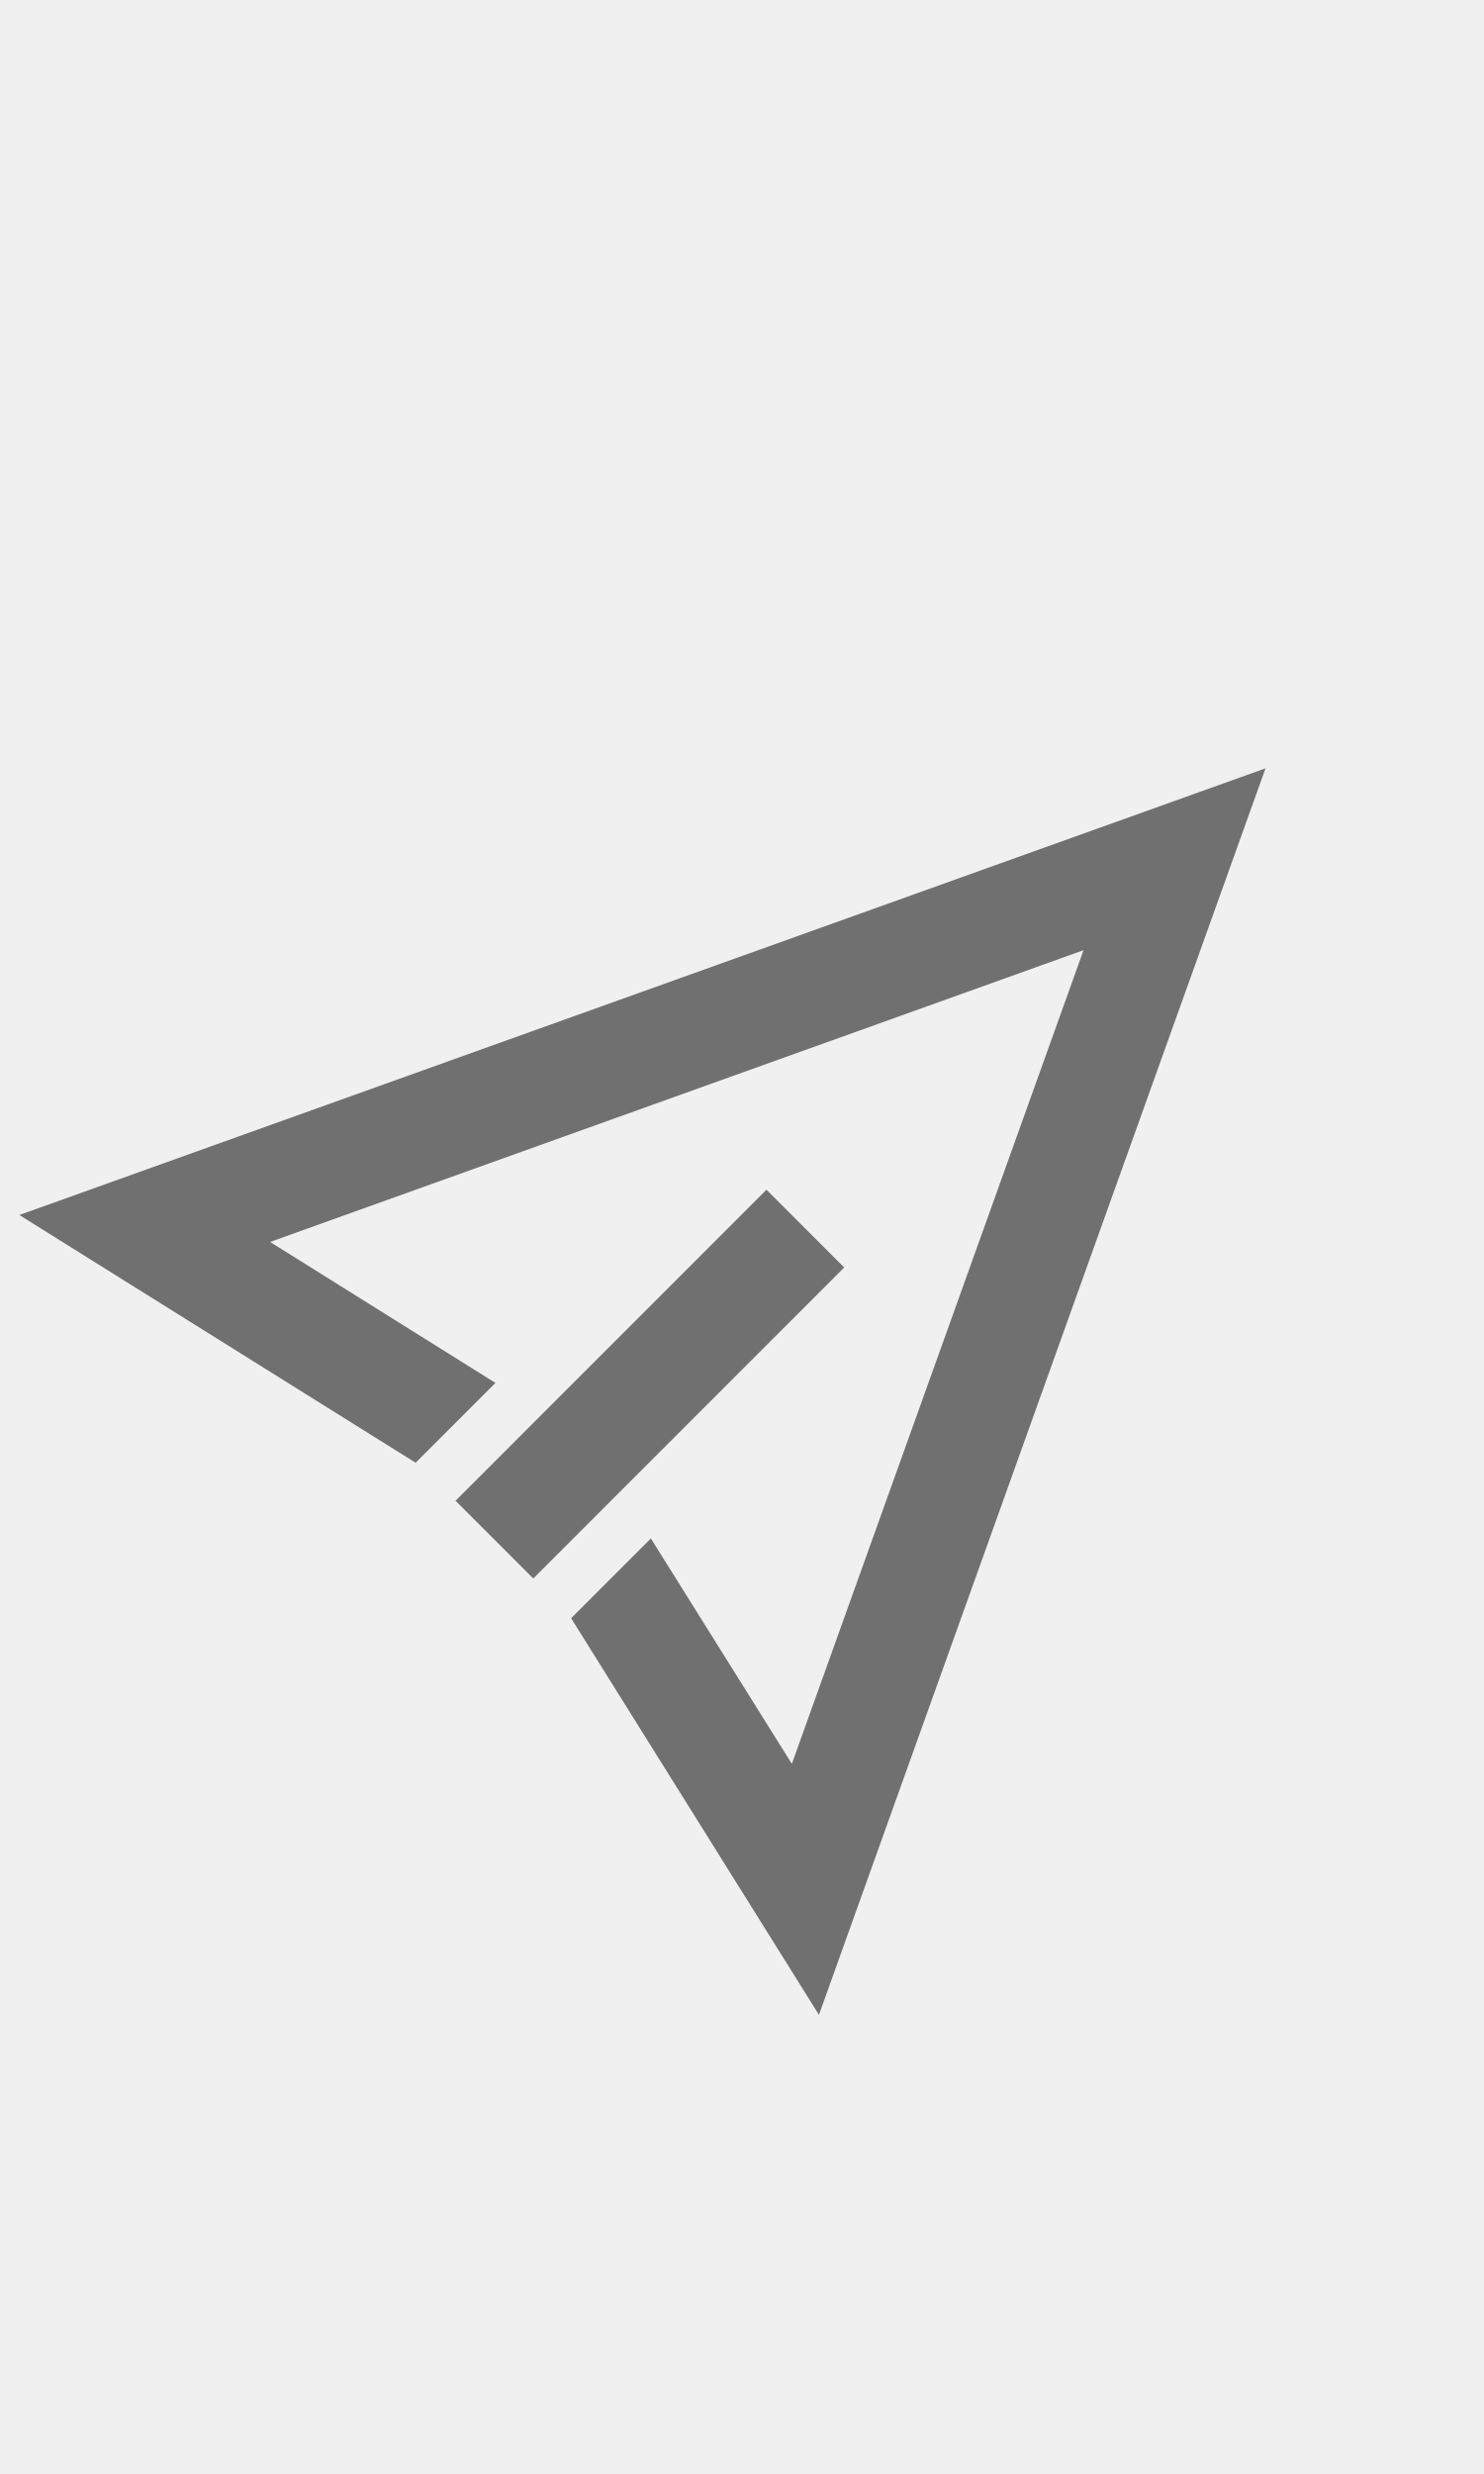
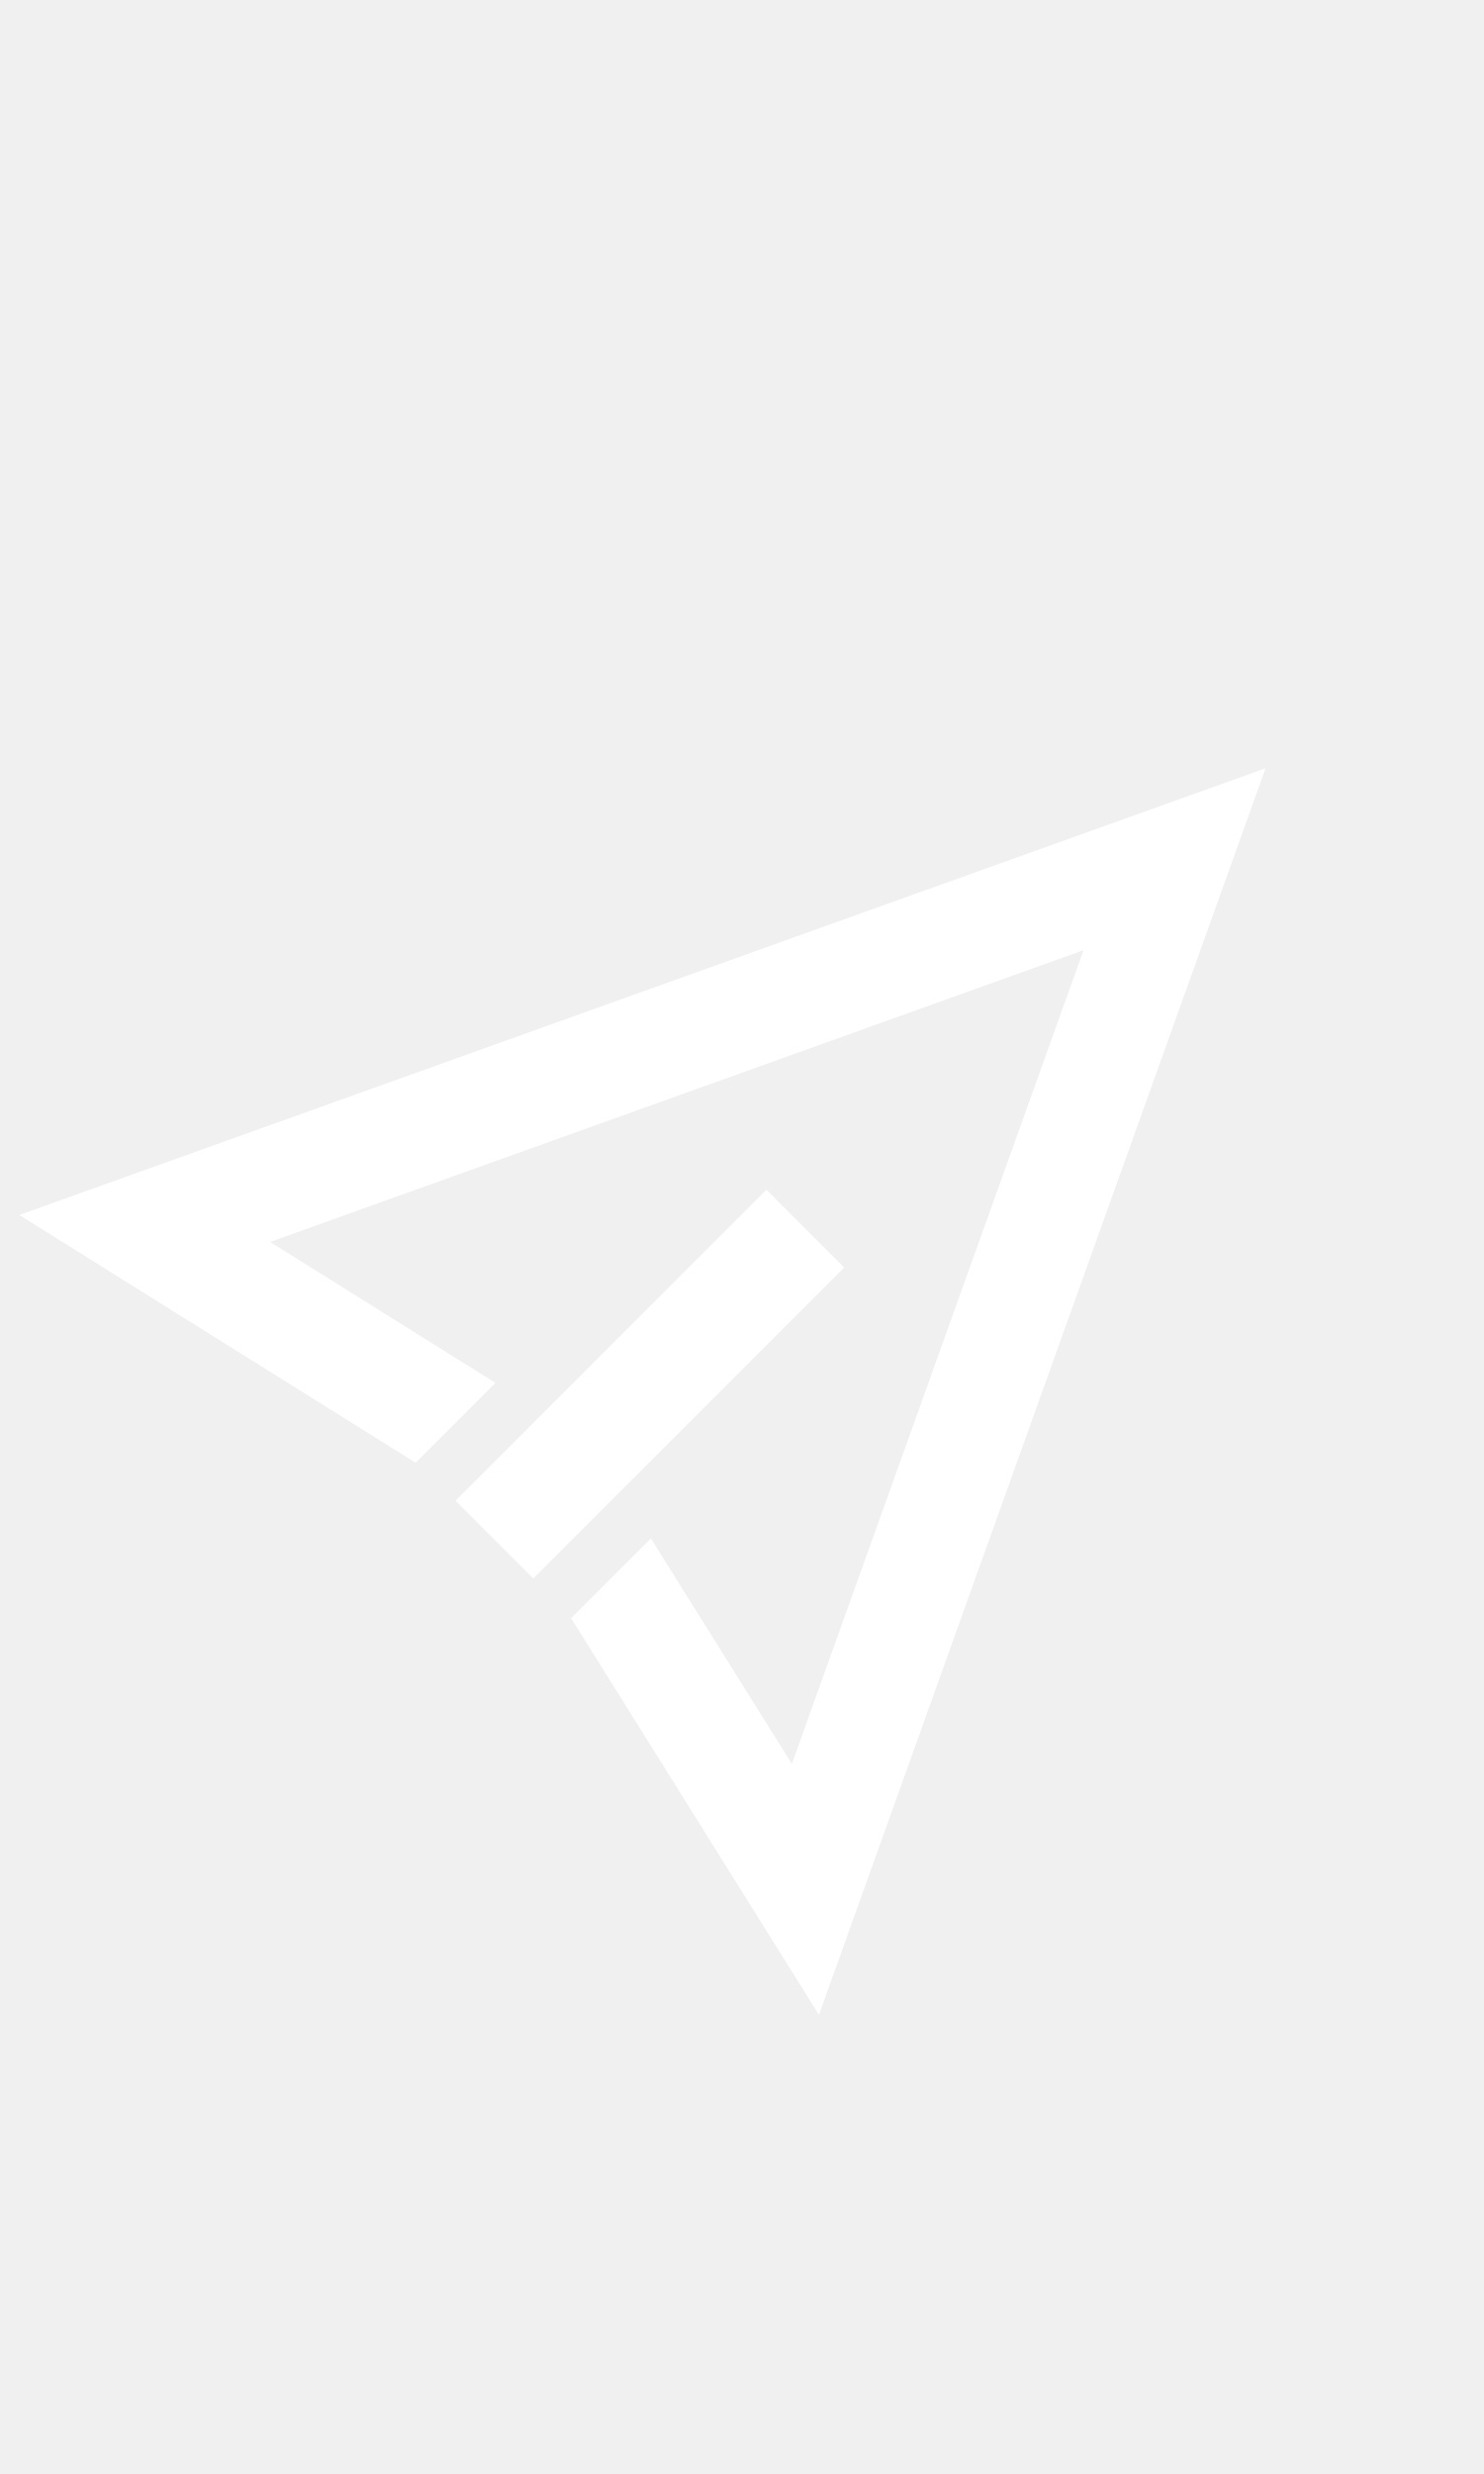
<svg xmlns="http://www.w3.org/2000/svg" width="27px" height="45px" viewBox="0 0 27 45" version="1.1">
  <g id="Page-1" stroke="none" stroke-width="1" fill="none" fill-rule="evenodd">
    <g id="ic-nav-send">
      <rect id="Rectangle-Copy-43" x="1" y="0" width="24" height="45" />
      <g transform="translate(0, 12)">
        <polygon id="Rectangle_4395" points="1 0 27 0 27 26 1 26" />
-         <g id="Group_8811" transform="translate(0, 1)" fill="#707070" fill-rule="nonzero">
+         <g id="Group_8811" transform="translate(0, 1)" fill="#FFFFFF" fill-rule="nonzero">
          <polygon id="Path_18865" points="0.352 9.1 7.562 13.606 9.014 12.154 4.914 9.59 19.714 4.283 14.407 19.083 11.842 14.983 10.391 16.434 14.9 23.648 23.025 0.975" />
          <g id="Group_8810" transform="translate(8, 8)">
            <polygon id="Rectangle_4394" transform="translate(3.823718, 4.176339) rotate(-45) translate(-3.823718, -4.176339) " points="-0.176 3.176 7.824 3.176 7.824 5.176 -0.176 5.176" />
          </g>
        </g>
      </g>
    </g>
  </g>
</svg>
